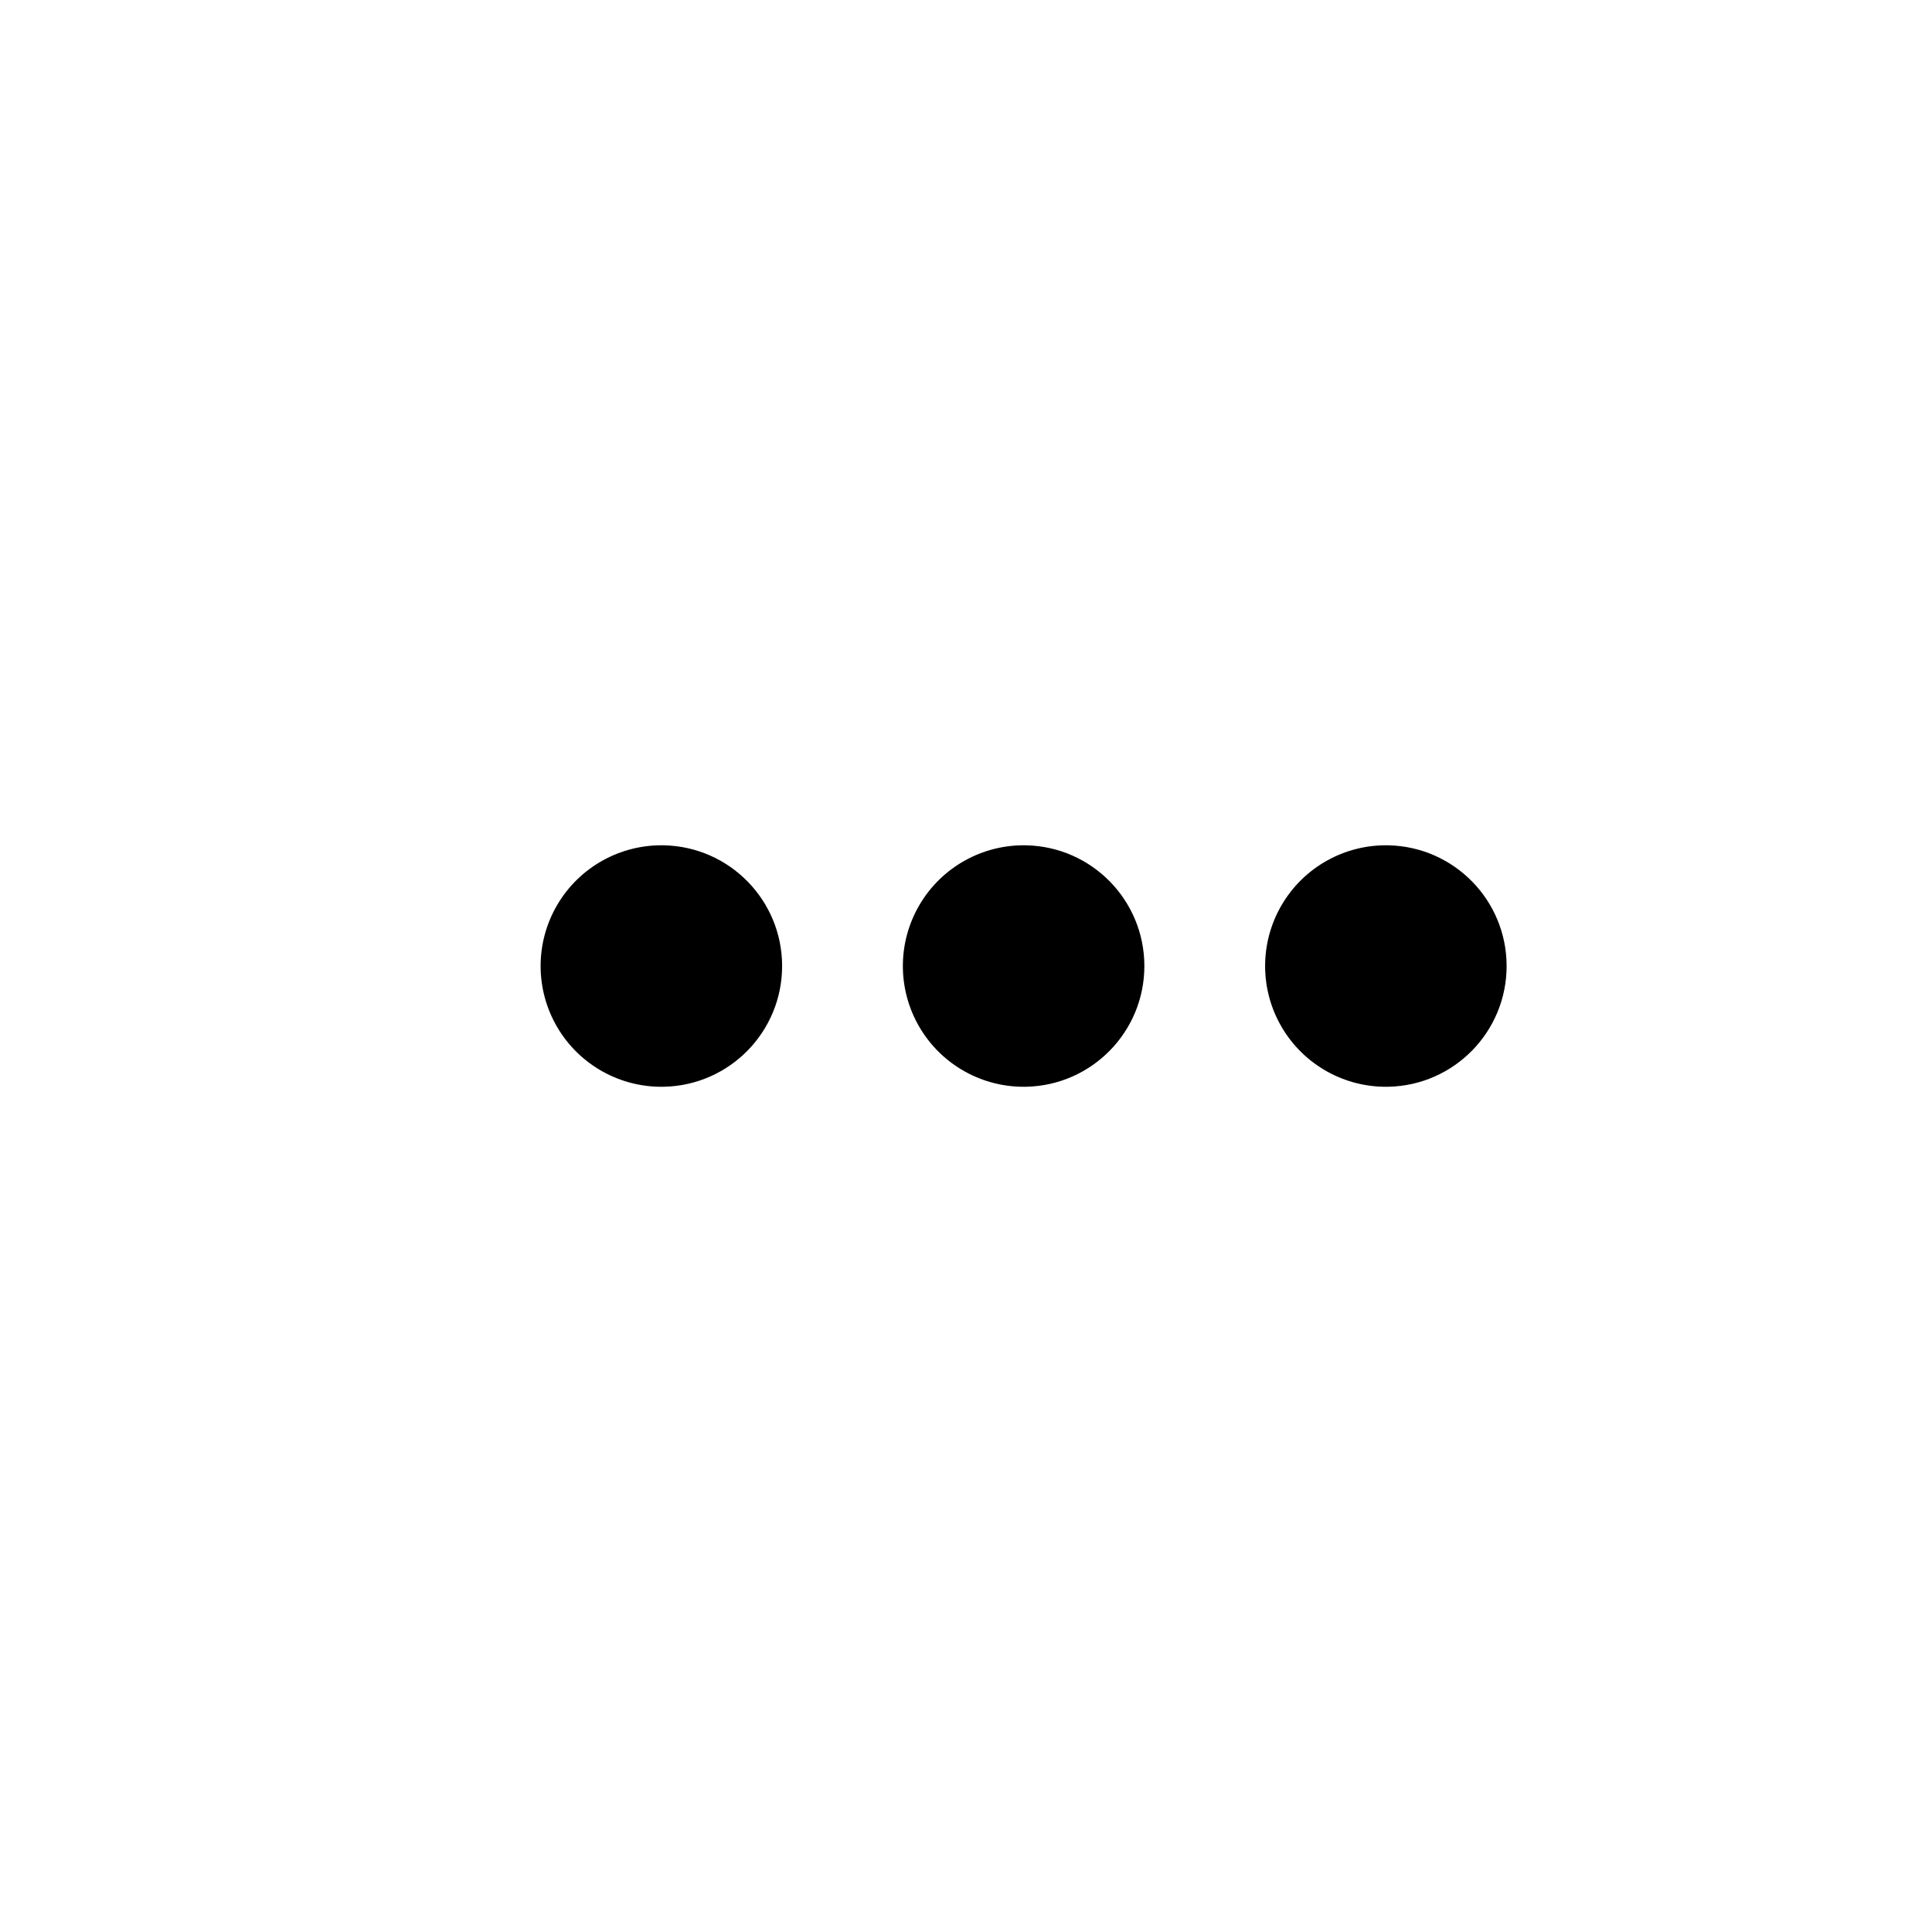
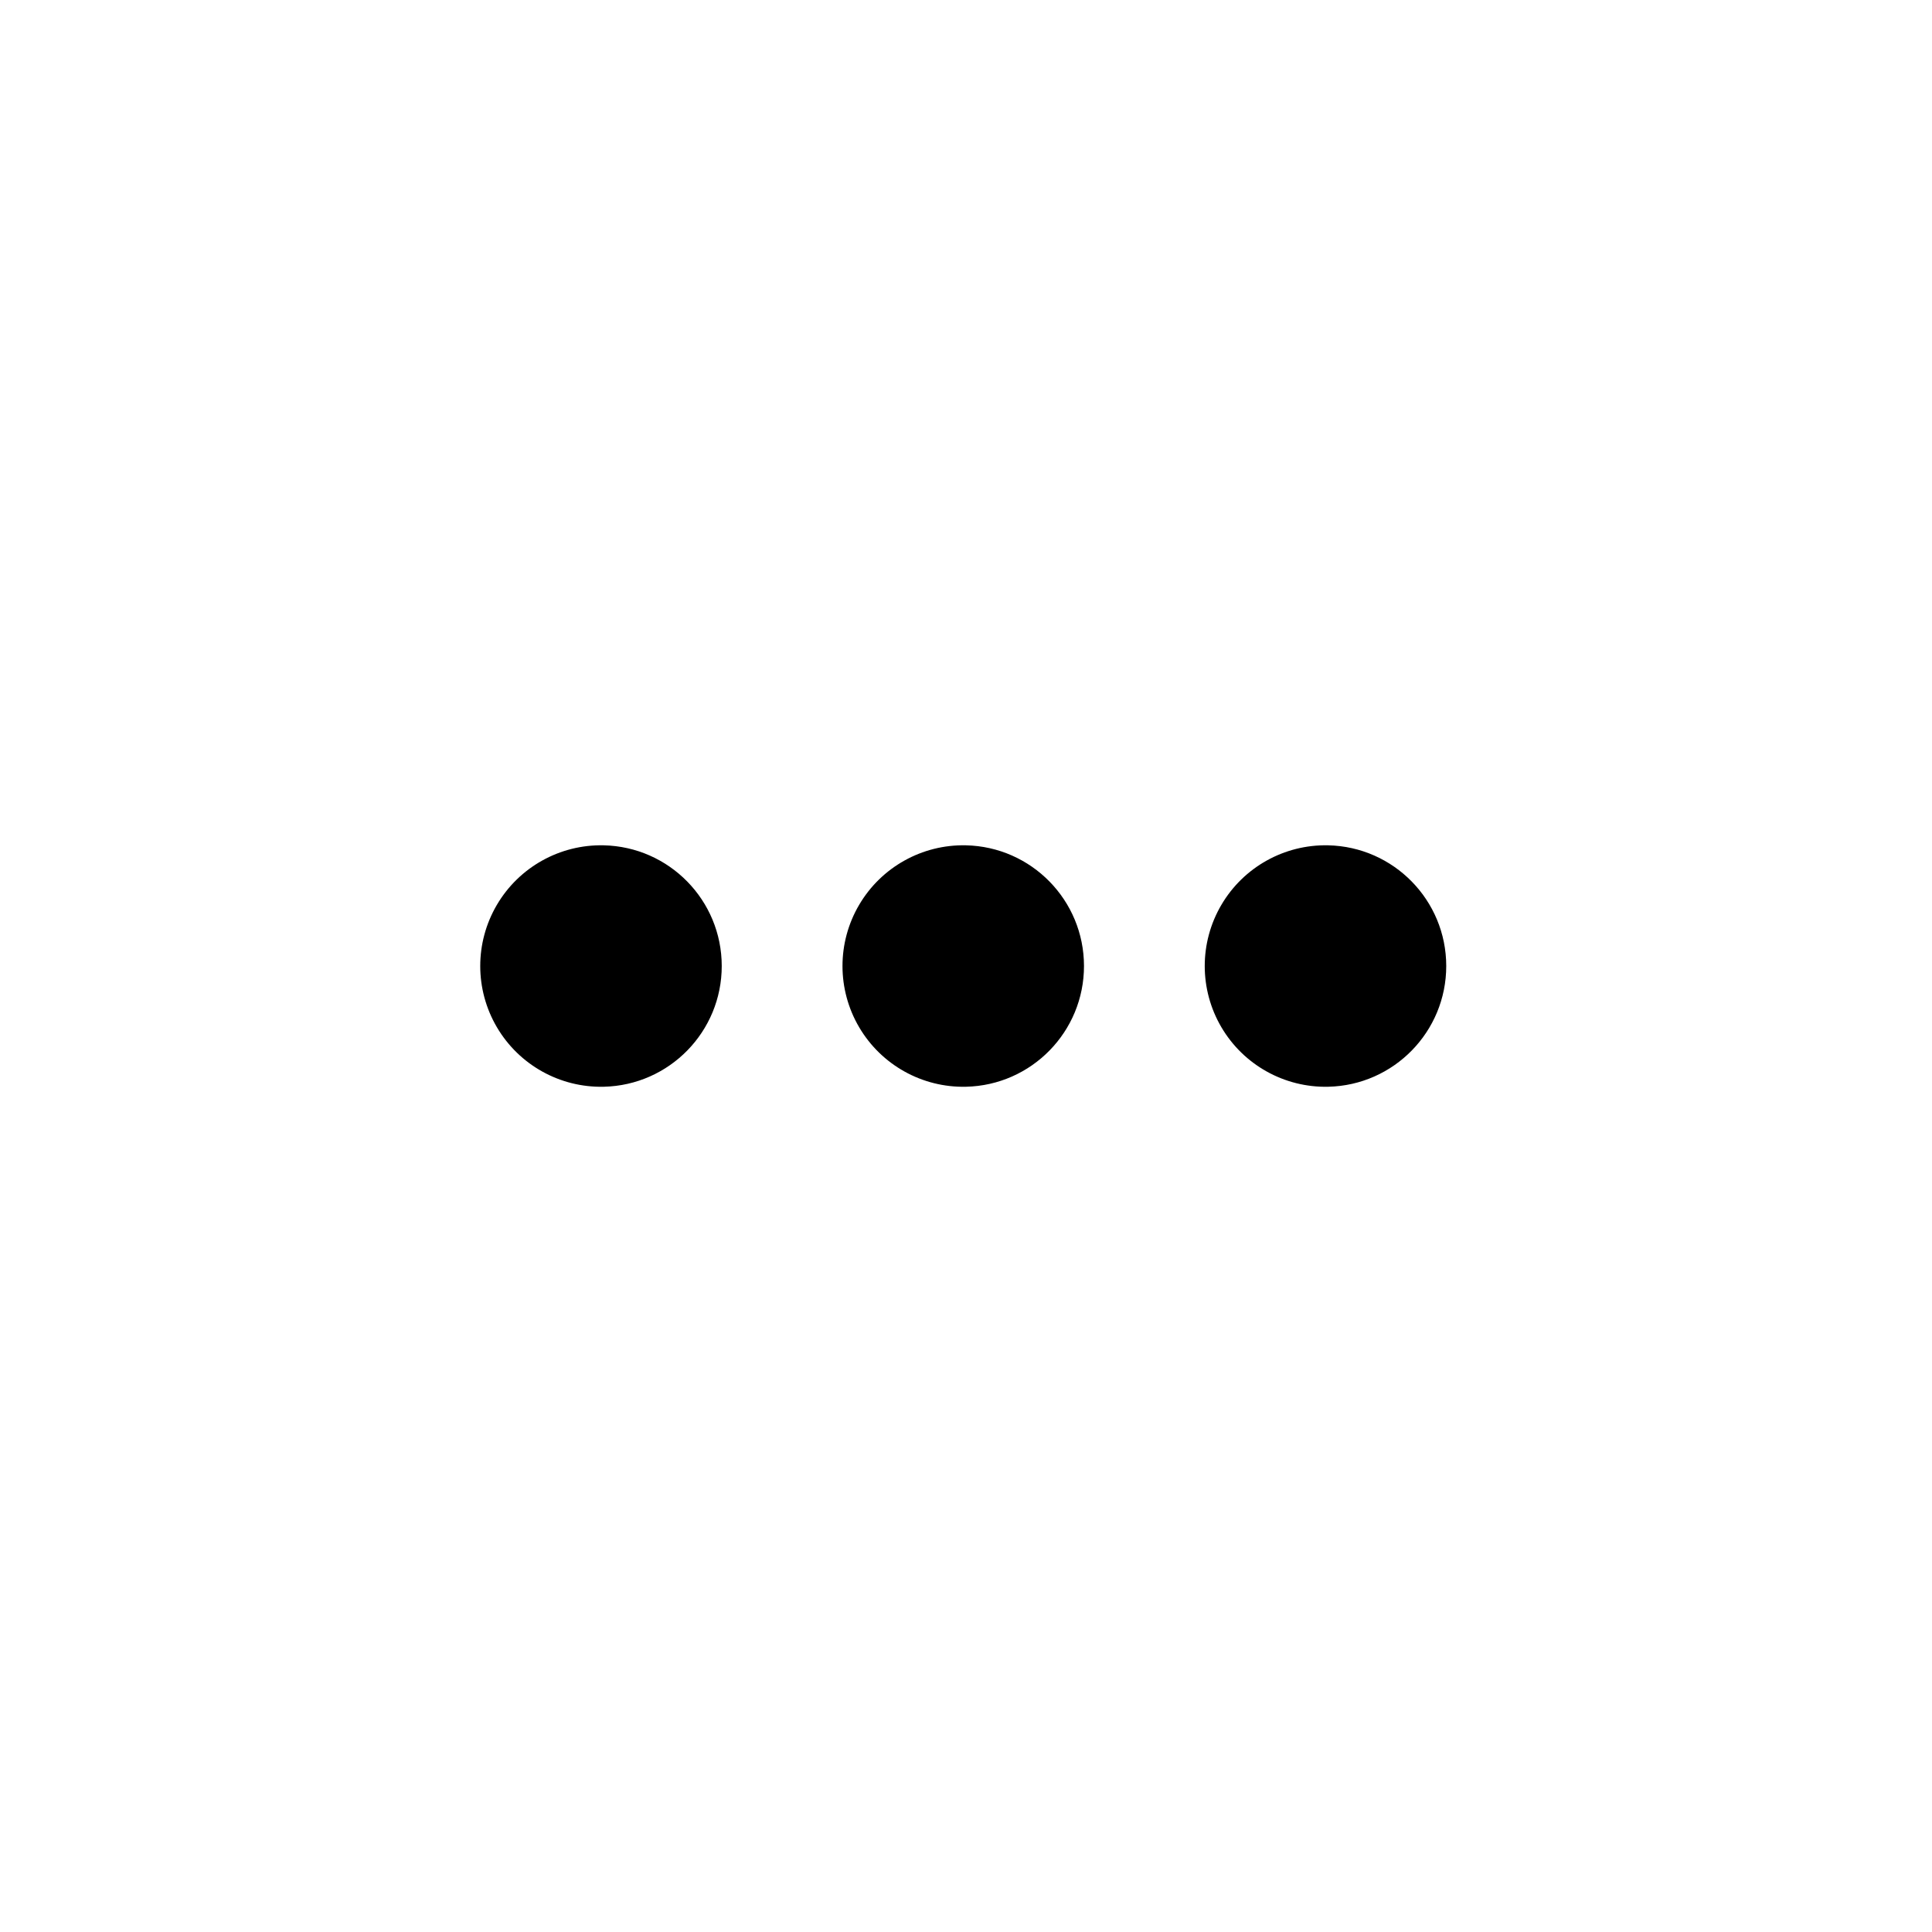
- <svg xmlns="http://www.w3.org/2000/svg" width="32" height="32" fill="currentColor" fill-rule="evenodd" stroke-linejoin="round" stroke-miterlimit="1.414" aria-label="more" clip-rule="evenodd" preserveAspectRatio="xMidYMid meet" viewBox="0 0 32 32">
-   <path d="M17 18a2 2 0 1 1-.002-3.999A2 2 0 0 1 17 18zM11 18a2 2 0 1 1-.002-3.999A2 2 0 0 1 11 18zM23 18a2 2 0 1 1-.002-3.999A2 2 0 0 1 23 18z" />
+ <svg xmlns="http://www.w3.org/2000/svg" width="28" height="28" fill="currentColor" fill-rule="evenodd" stroke-linejoin="round" stroke-miterlimit="1.414" aria-label="more" clip-rule="evenodd" preserveAspectRatio="xMidYMid meet" viewBox="0 0 32 32">
+   <path d="M17 18a2 2 0 1 1-.002-3.999A2 2 0 0 1 17 18zM11 18a2 2 0 1 1-.002-3.999A2 2 0 0 1 11 18zM23 18a2 2 0 1 1-.002-3.999A2 2 0 0 1 23 18z" transform="translate(-1, 0)" />
</svg>
